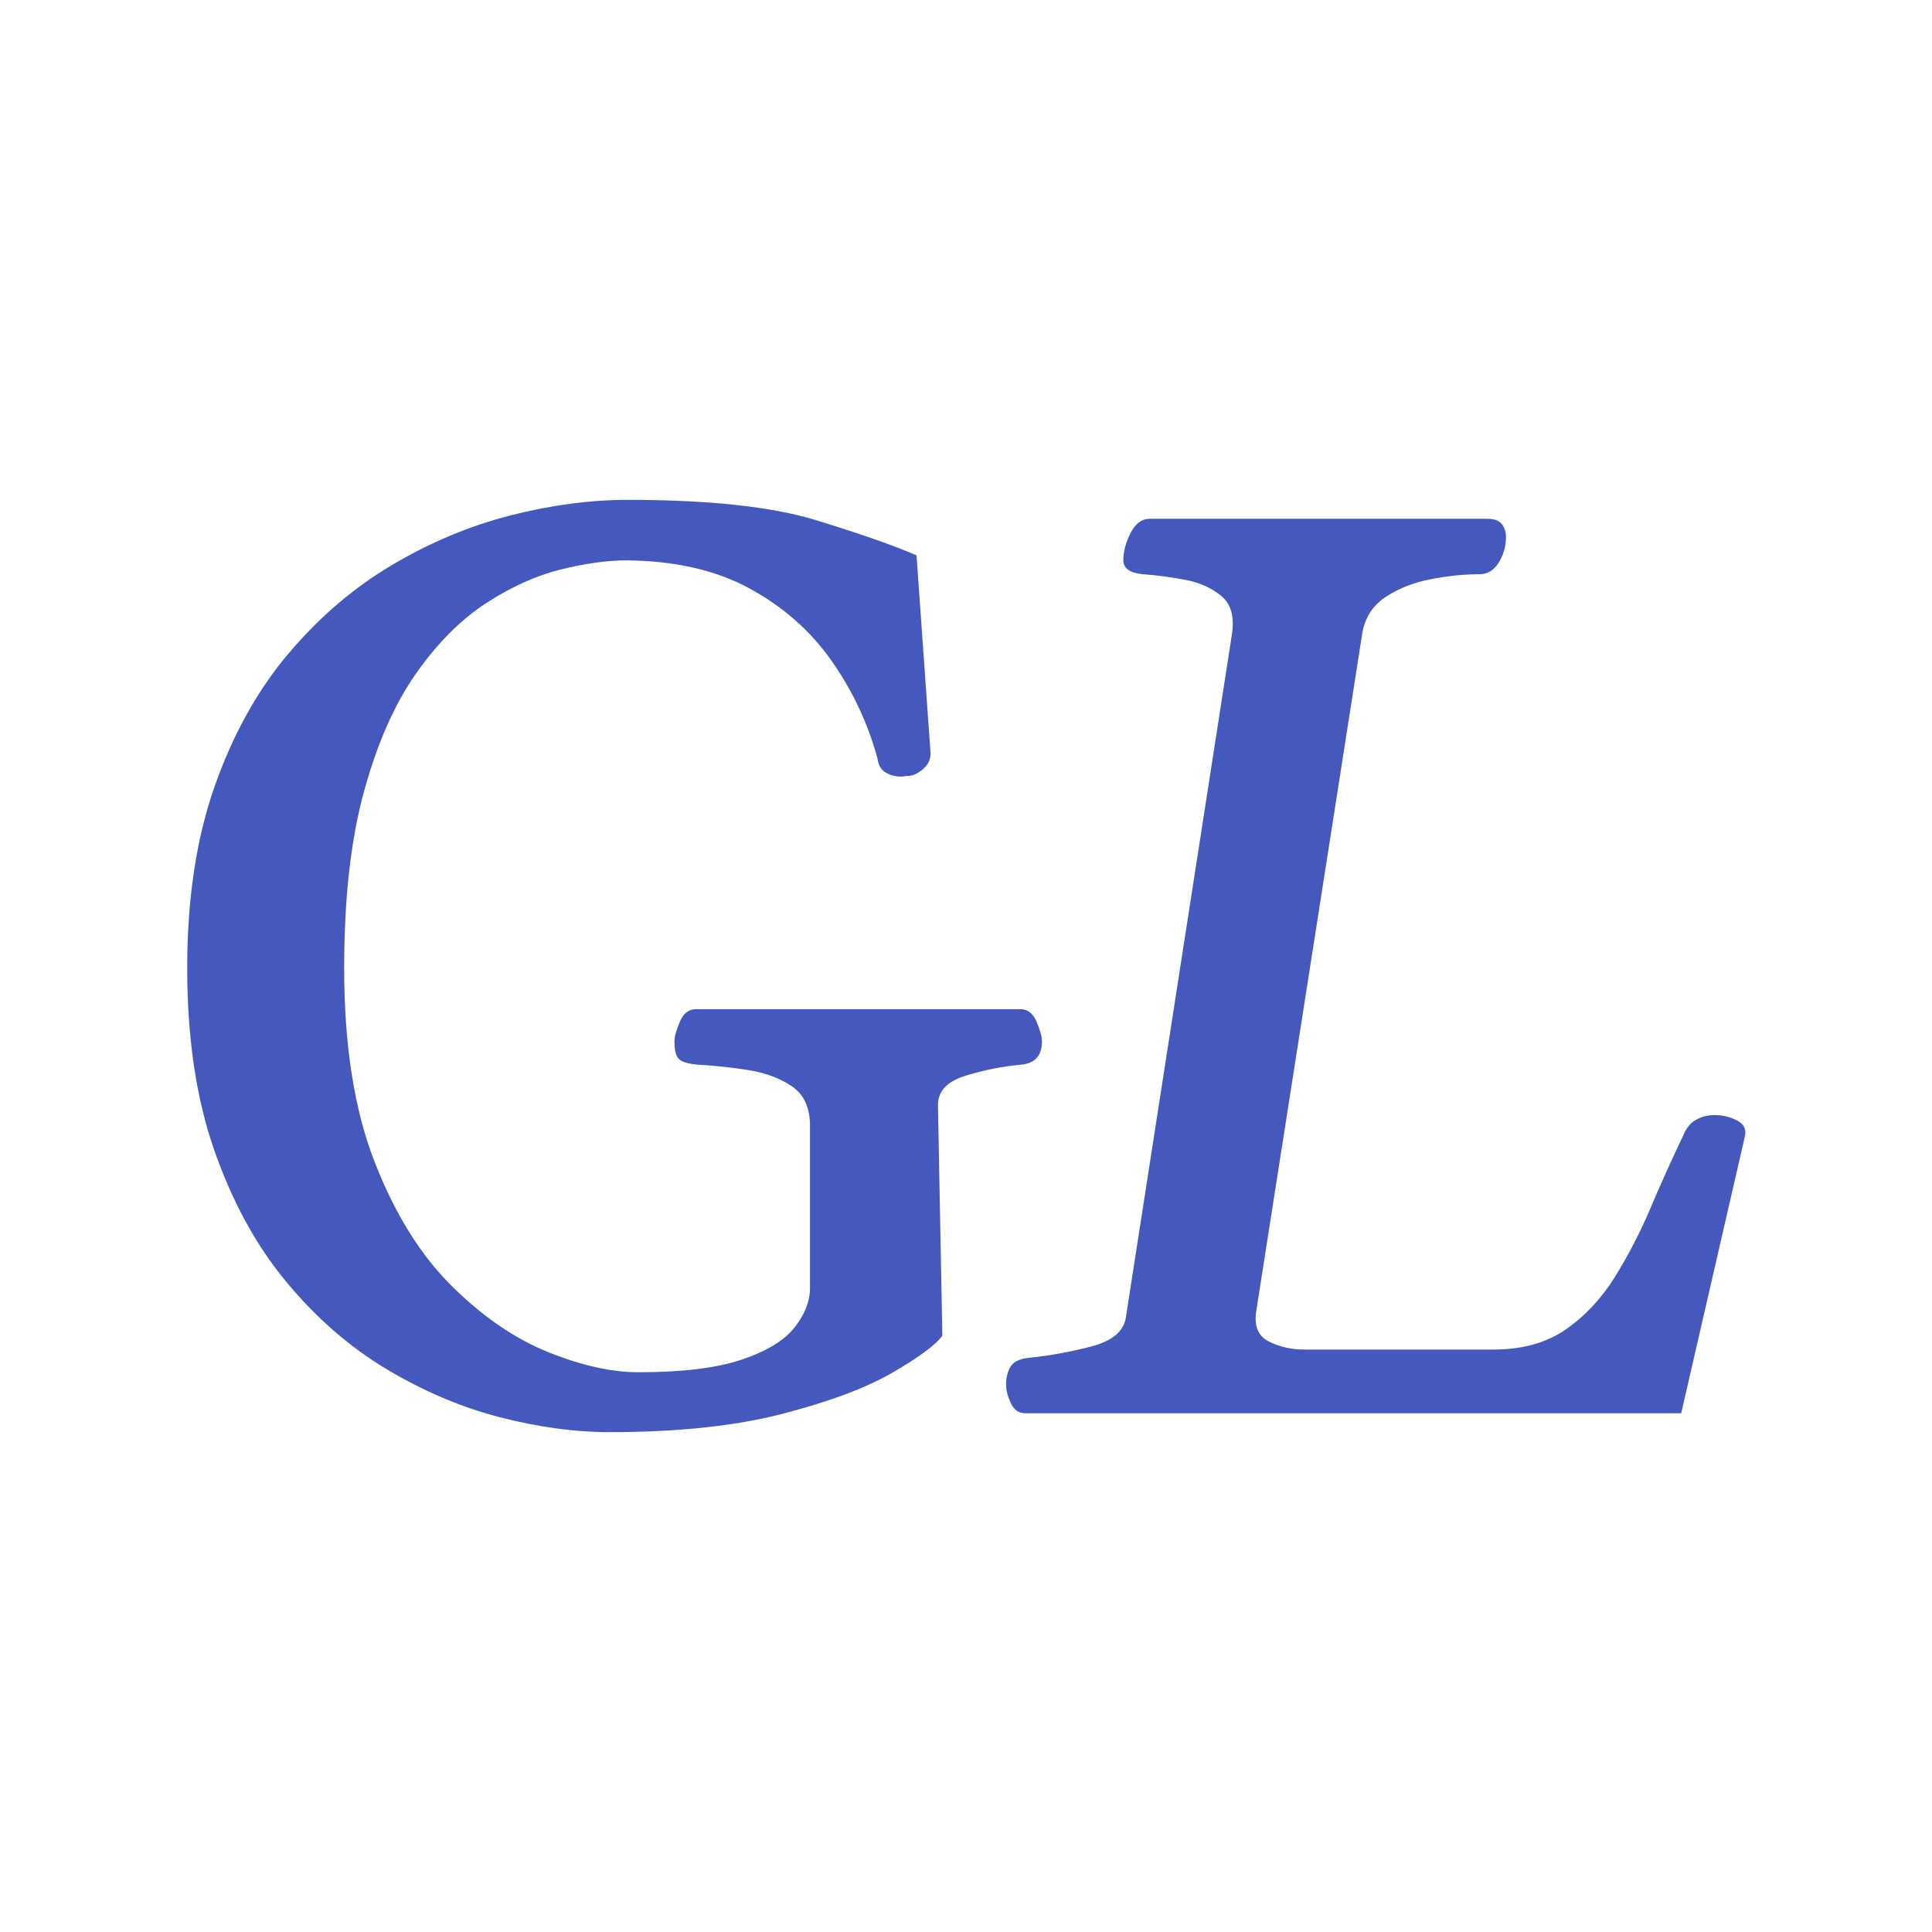
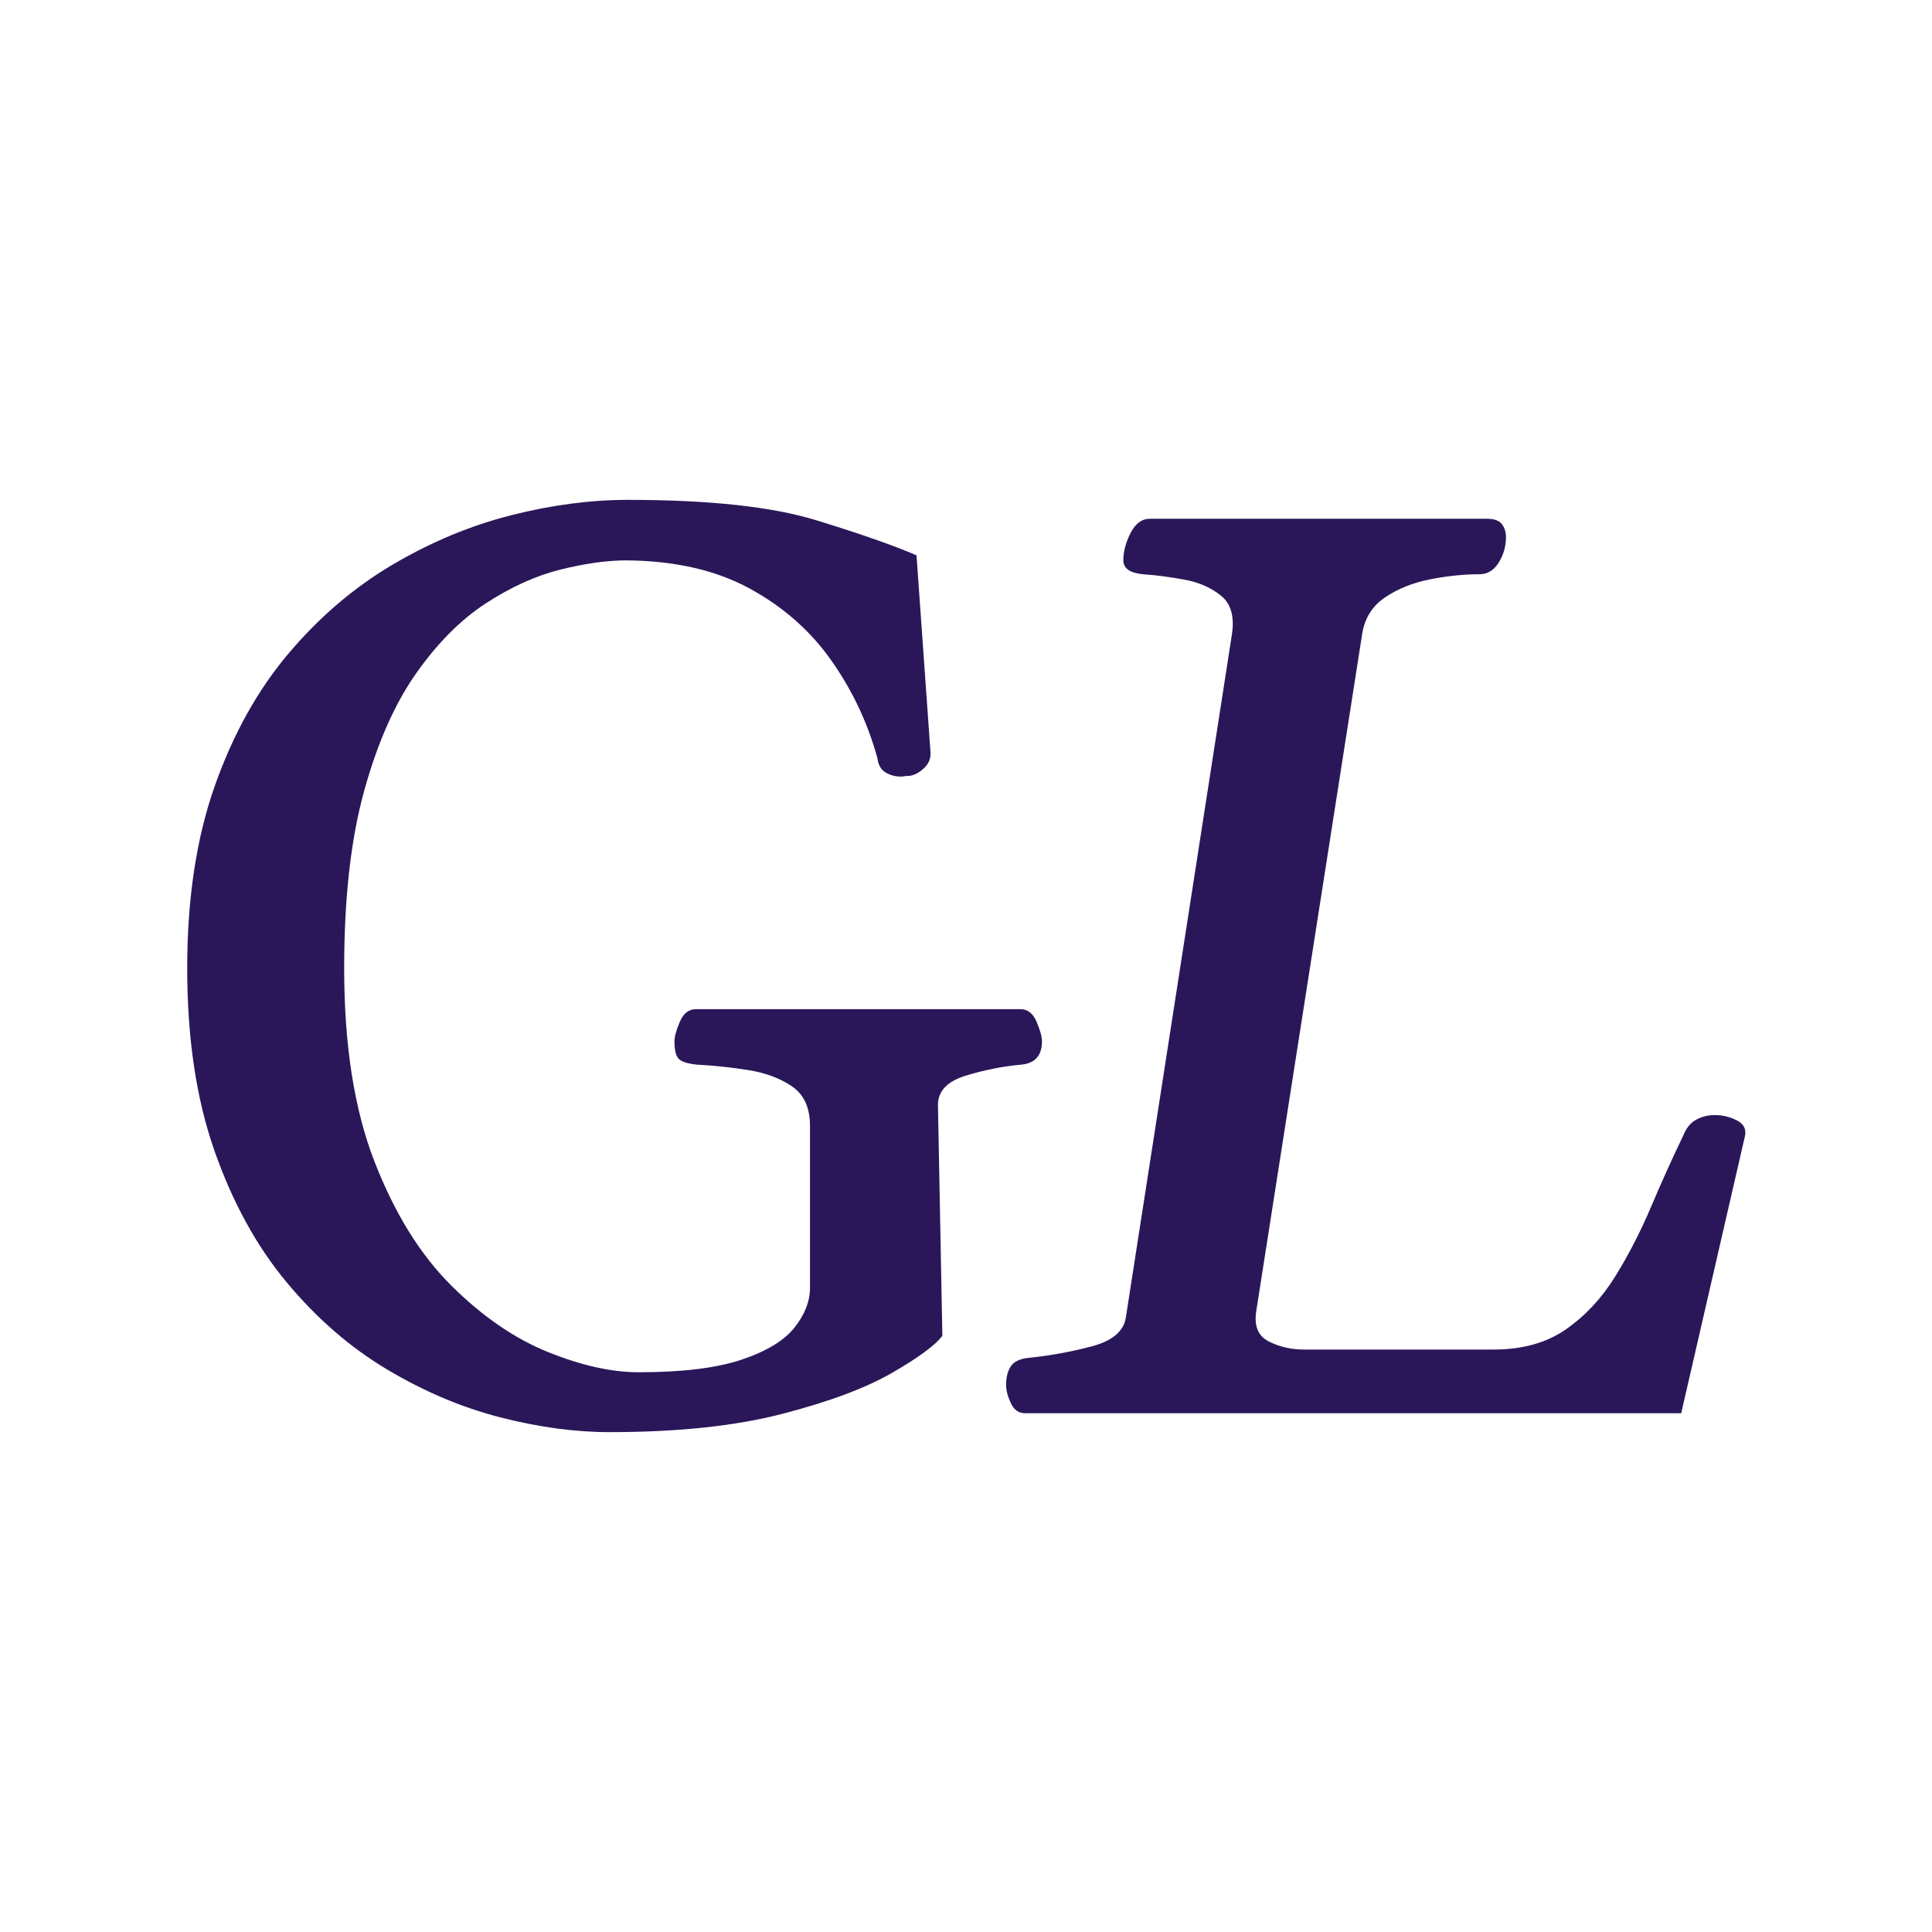
<svg xmlns="http://www.w3.org/2000/svg" viewBox="-213 -2242 3065 3065">
-   <style>g{fill:#4558be}@media (prefers-color-scheme:dark){g{fill:#aeb8ff}}</style>
+   <style>g{fill:#2a1759}@media (prefers-color-scheme:dark){g{fill:#d9ccf5}}</style>
  <g>
    <path d="M754 30Q672 30 580.5 6.5Q489 -17 401.0 -69.5Q313 -122 241.5 -208.0Q170 -294 127.0 -417.0Q84 -540 84 -706Q84 -871 127.5 -994.5Q171 -1118 244.5 -1205.0Q318 -1292 409.5 -1346.0Q501 -1400 597.5 -1424.5Q694 -1449 783 -1449Q977 -1449 1082.5 -1416.5Q1188 -1384 1241 -1361L1263 -1051Q1265 -1034 1252.0 -1022.5Q1239 -1011 1227 -1011Q1224 -1011 1221.5 -1010.5Q1219 -1010 1216 -1010Q1203 -1010 1192.0 -1016.5Q1181 -1023 1179 -1039Q1156 -1123 1106.0 -1194.0Q1056 -1265 976.0 -1308.5Q896 -1352 781 -1353Q735 -1353 676.5 -1338.5Q618 -1324 558.0 -1285.0Q498 -1246 447.0 -1173.5Q396 -1101 364.5 -986.5Q333 -872 333 -706Q333 -523 381.0 -399.5Q429 -276 503.0 -202.5Q577 -129 656.5 -97.0Q736 -65 800 -65Q904 -65 963.5 -85.0Q1023 -105 1047.5 -136.0Q1072 -167 1072 -199V-456Q1072 -499 1043.5 -518.5Q1015 -538 973.5 -544.5Q932 -551 893 -553Q872 -555 864.5 -561.5Q857 -568 857 -590Q857 -601 865.5 -621.0Q874 -641 891 -641H1406Q1423 -641 1431.5 -621.0Q1440 -601 1440 -590Q1440 -556 1407 -553Q1363 -549 1319.0 -535.5Q1275 -522 1275 -489L1282 -123Q1266 -101 1203.0 -64.5Q1140 -28 1028.0 1.0Q916 30 754 30Z" />
    <path d="M1383.12 -45Q1383.12 -63 1390.62 -74.5Q1398.12 -86 1420.12 -88Q1469.12 -93 1518.62 -106.0Q1568.12 -119 1573.12 -152L1741.12 -1234Q1748.12 -1277 1724.62 -1296.5Q1701.12 -1316 1665.62 -1322.5Q1630.12 -1329 1600.12 -1331Q1569.12 -1334 1569.12 -1353Q1569.12 -1374 1580.62 -1396.5Q1592.12 -1419 1611.12 -1419H2146.12Q2163.12 -1419 2169.62 -1410.5Q2176.12 -1402 2176.12 -1390Q2176.12 -1368 2164.62 -1349.5Q2153.12 -1331 2134.12 -1331Q2097.12 -1331 2056.12 -1323.0Q2015.12 -1315 1984.62 -1294.5Q1954.12 -1274 1948.12 -1237L1780.12 -163Q1774.12 -127 1799.62 -114.0Q1825.12 -101 1856.12 -101H2156.12Q2225.12 -101 2271.12 -133.0Q2317.12 -165 2349.12 -216.5Q2381.12 -268 2406.12 -327.0Q2431.12 -386 2457.12 -440Q2464.12 -458 2477.62 -465.5Q2491.12 -473 2507.12 -473Q2526.12 -473 2542.62 -464.5Q2559.12 -456 2555.12 -439L2454.12 0H1413.12Q1398.12 0 1390.62 -16.0Q1383.12 -32 1383.12 -45Z" />
  </g>
</svg>
